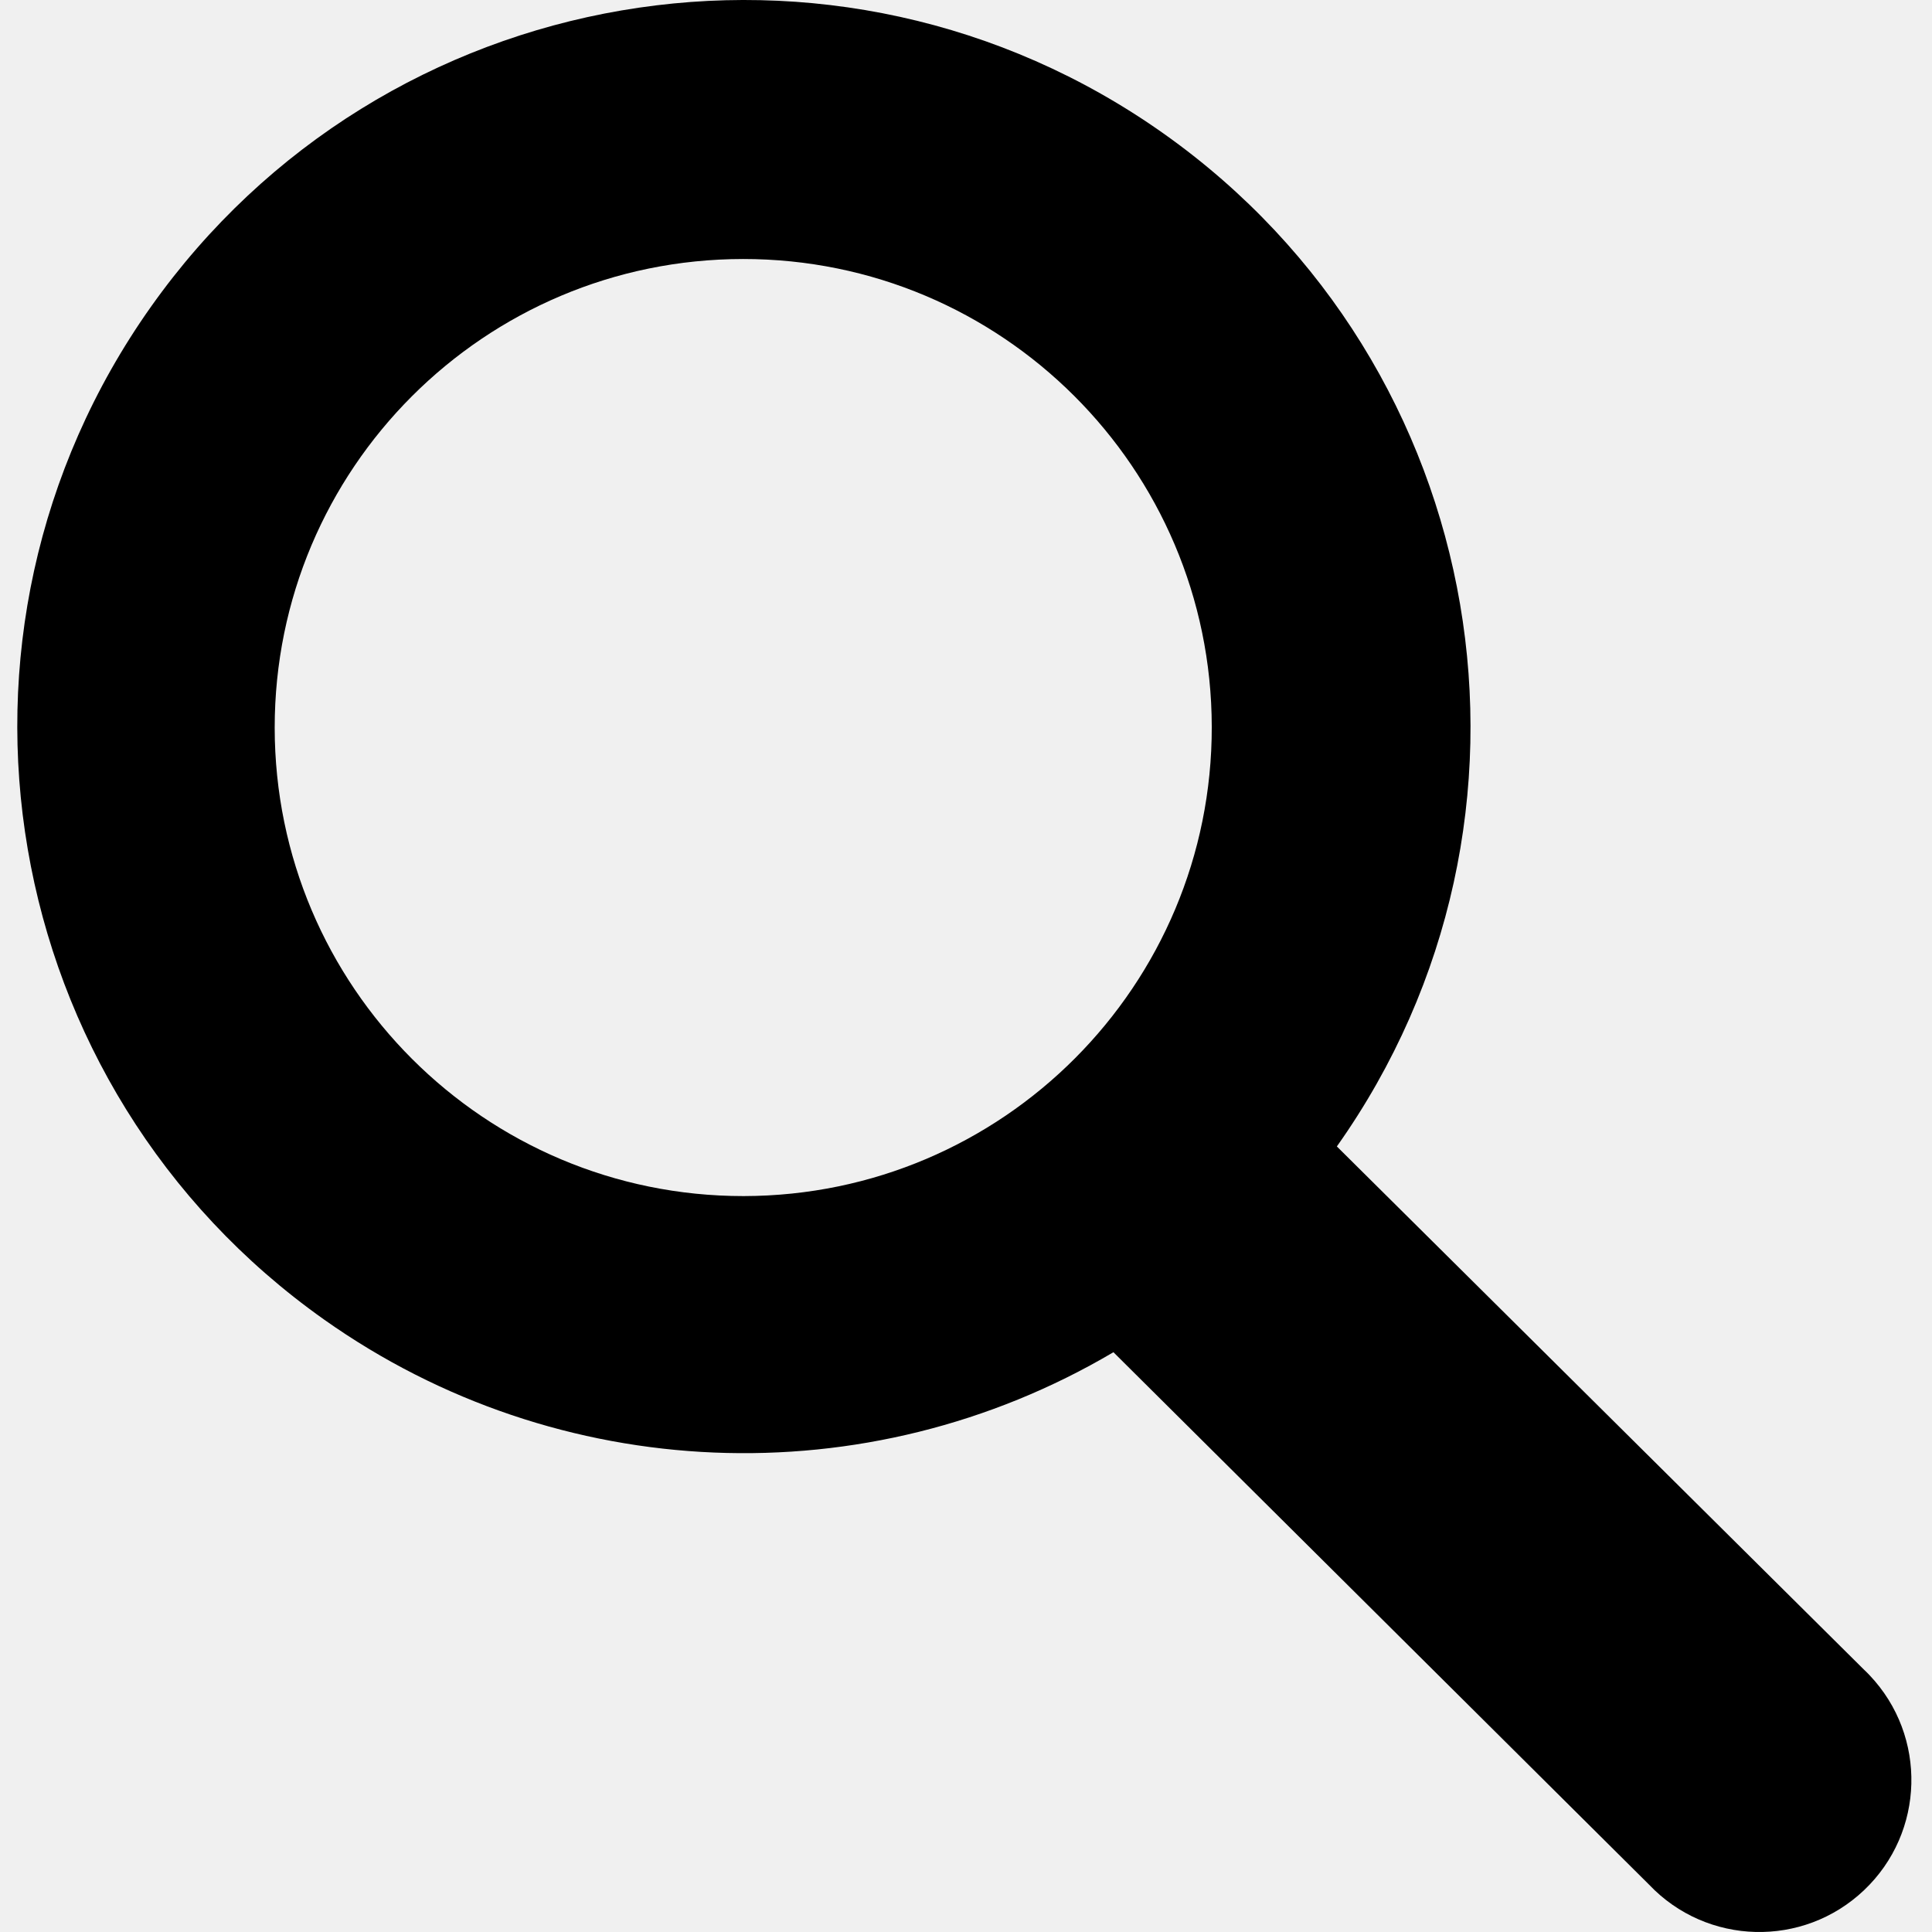
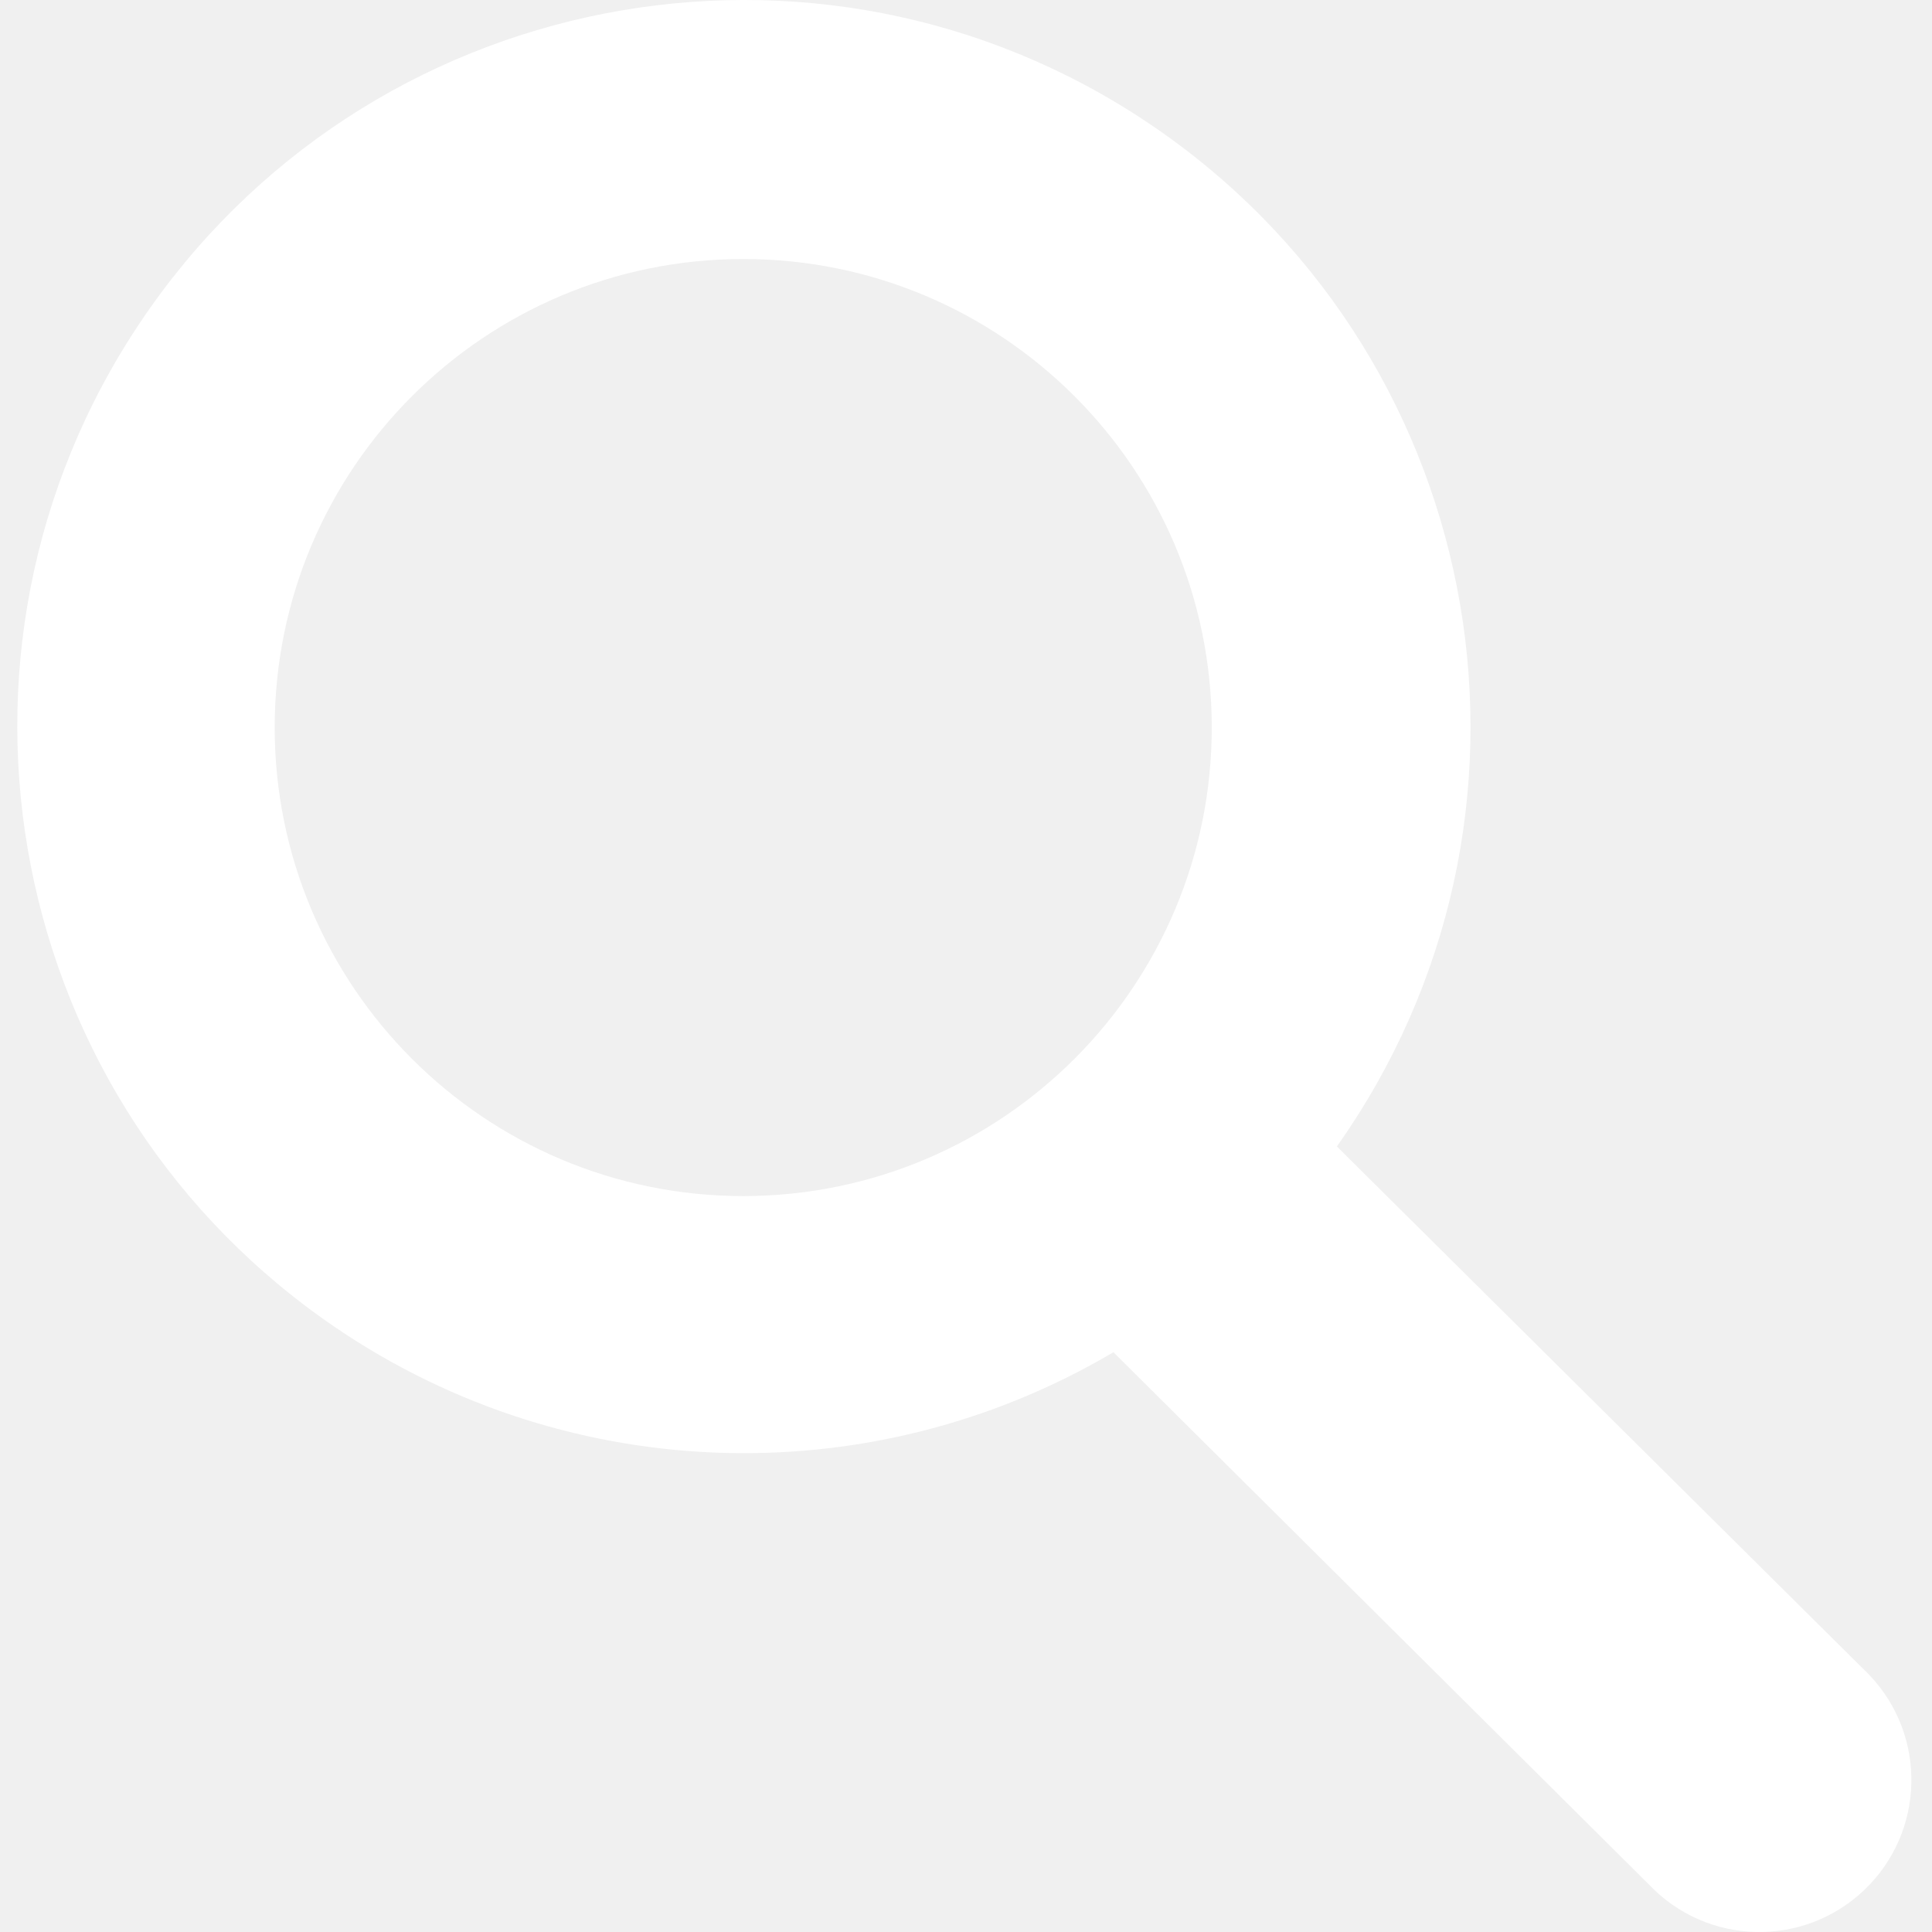
- <svg xmlns="http://www.w3.org/2000/svg" height="136pt" version="1.1" viewBox="-1 0 136 136.219" width="136pt">
+ <svg xmlns="http://www.w3.org/2000/svg" fill="#ffffff" height="136pt" version="1.1" viewBox="-1 0 136 136.219" width="136pt">
  <g id="surface1">
-     <path d="M 93.148 80.832 C 109.5 57.742 104.031 25.77 80.941 9.422 C 57.852 -6.926 25.879 -1.461 9.531 21.633 C -6.816 44.723 -1.352 76.691 21.742 93.039 C 38.223 104.707 60.012 105.605 77.395 95.34 L 115.164 132.883 C 119.242 137.176 126.027 137.348 130.32 133.27 C 134.613 129.195 134.785 122.41 130.711 118.117 C 130.582 117.98 130.457 117.855 130.32 117.727 Z M 51.309 84.332 C 33.062 84.336 18.27 69.555 18.258 51.309 C 18.254 33.062 33.035 18.27 51.285 18.262 C 69.508 18.254 84.293 33.012 84.328 51.234 C 84.359 69.484 69.586 84.301 51.332 84.332 C 51.324 84.332 51.32 84.332 51.309 84.332 Z M 51.309 84.332 " style=" stroke:none;fill-rule:nonzero;fill:rgb(0%,0%,0%);fill-opacity:1;" />
+     <path fill="#ffffff" d="M 93.148 80.832 C 109.5 57.742 104.031 25.77 80.941 9.422 C 57.852 -6.926 25.879 -1.461 9.531 21.633 C -6.816 44.723 -1.352 76.691 21.742 93.039 C 38.223 104.707 60.012 105.605 77.395 95.34 L 115.164 132.883 C 119.242 137.176 126.027 137.348 130.32 133.27 C 134.613 129.195 134.785 122.41 130.711 118.117 C 130.582 117.98 130.457 117.855 130.32 117.727 Z M 51.309 84.332 C 33.062 84.336 18.27 69.555 18.258 51.309 C 18.254 33.062 33.035 18.27 51.285 18.262 C 69.508 18.254 84.293 33.012 84.328 51.234 C 84.359 69.484 69.586 84.301 51.332 84.332 C 51.324 84.332 51.32 84.332 51.309 84.332 Z M 51.309 84.332 " style=" stroke:none;fill-rule:nonzero;);fill-opacity:1;" />
  </g>
</svg>
